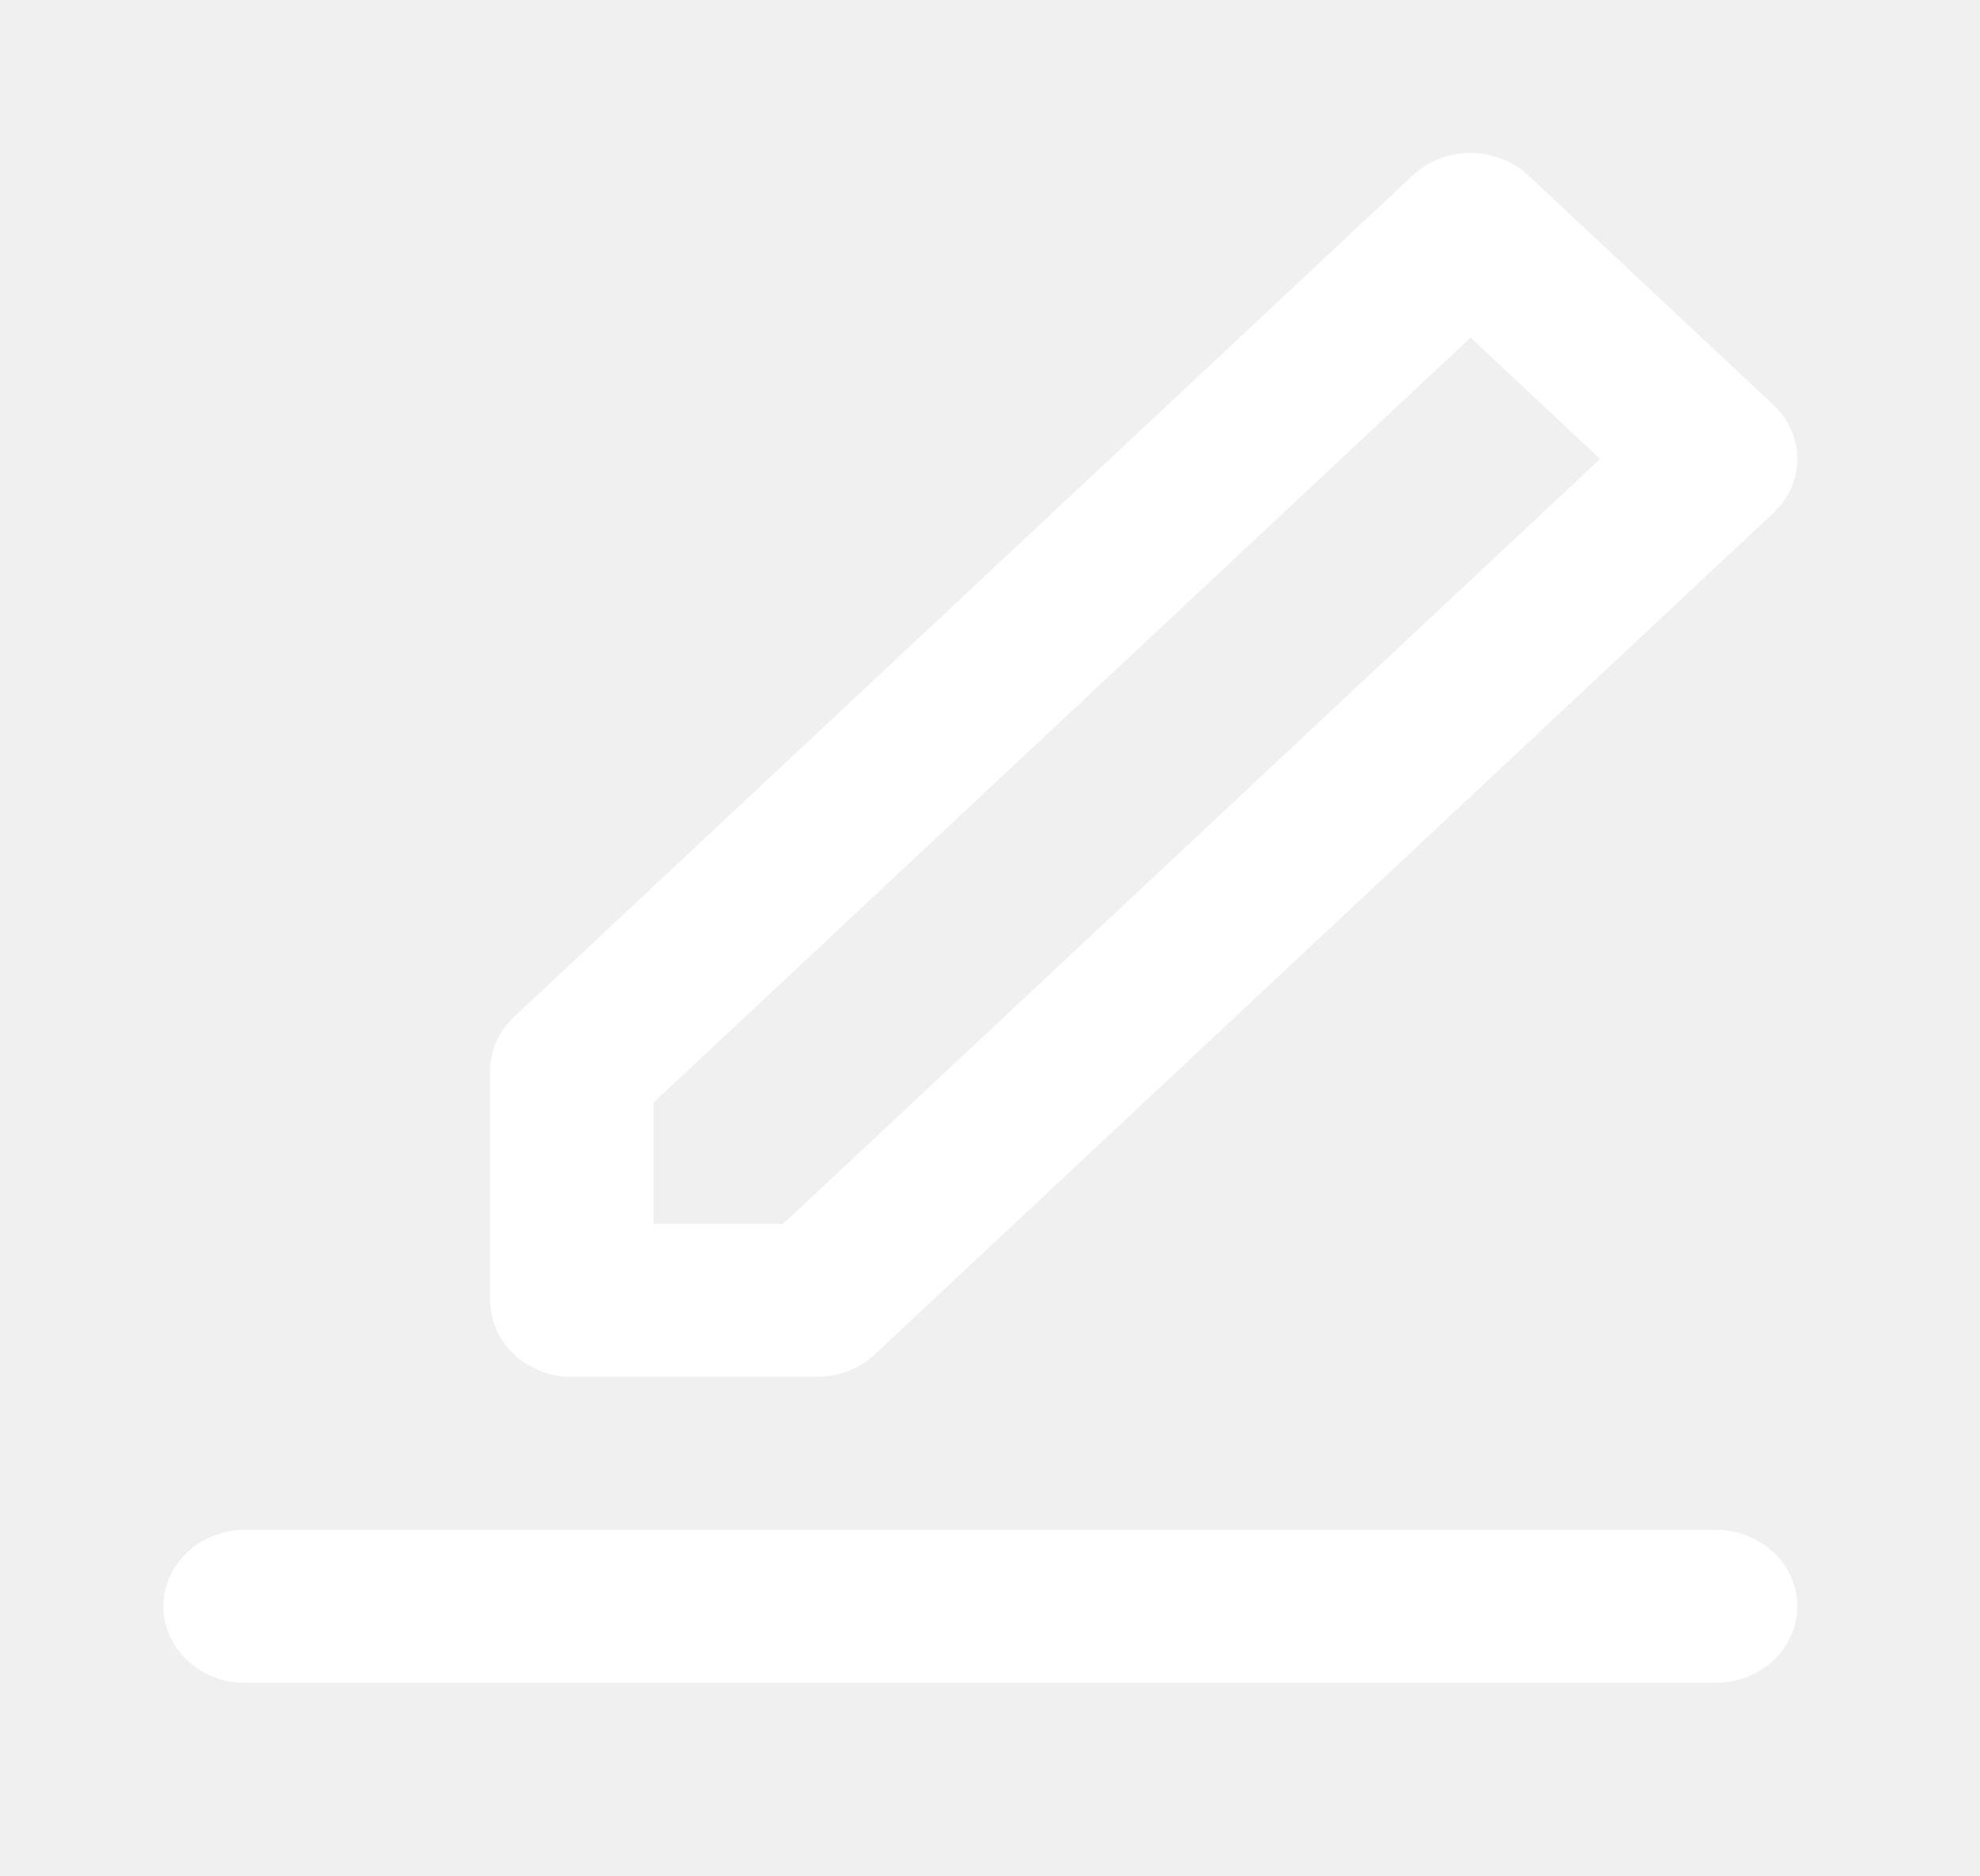
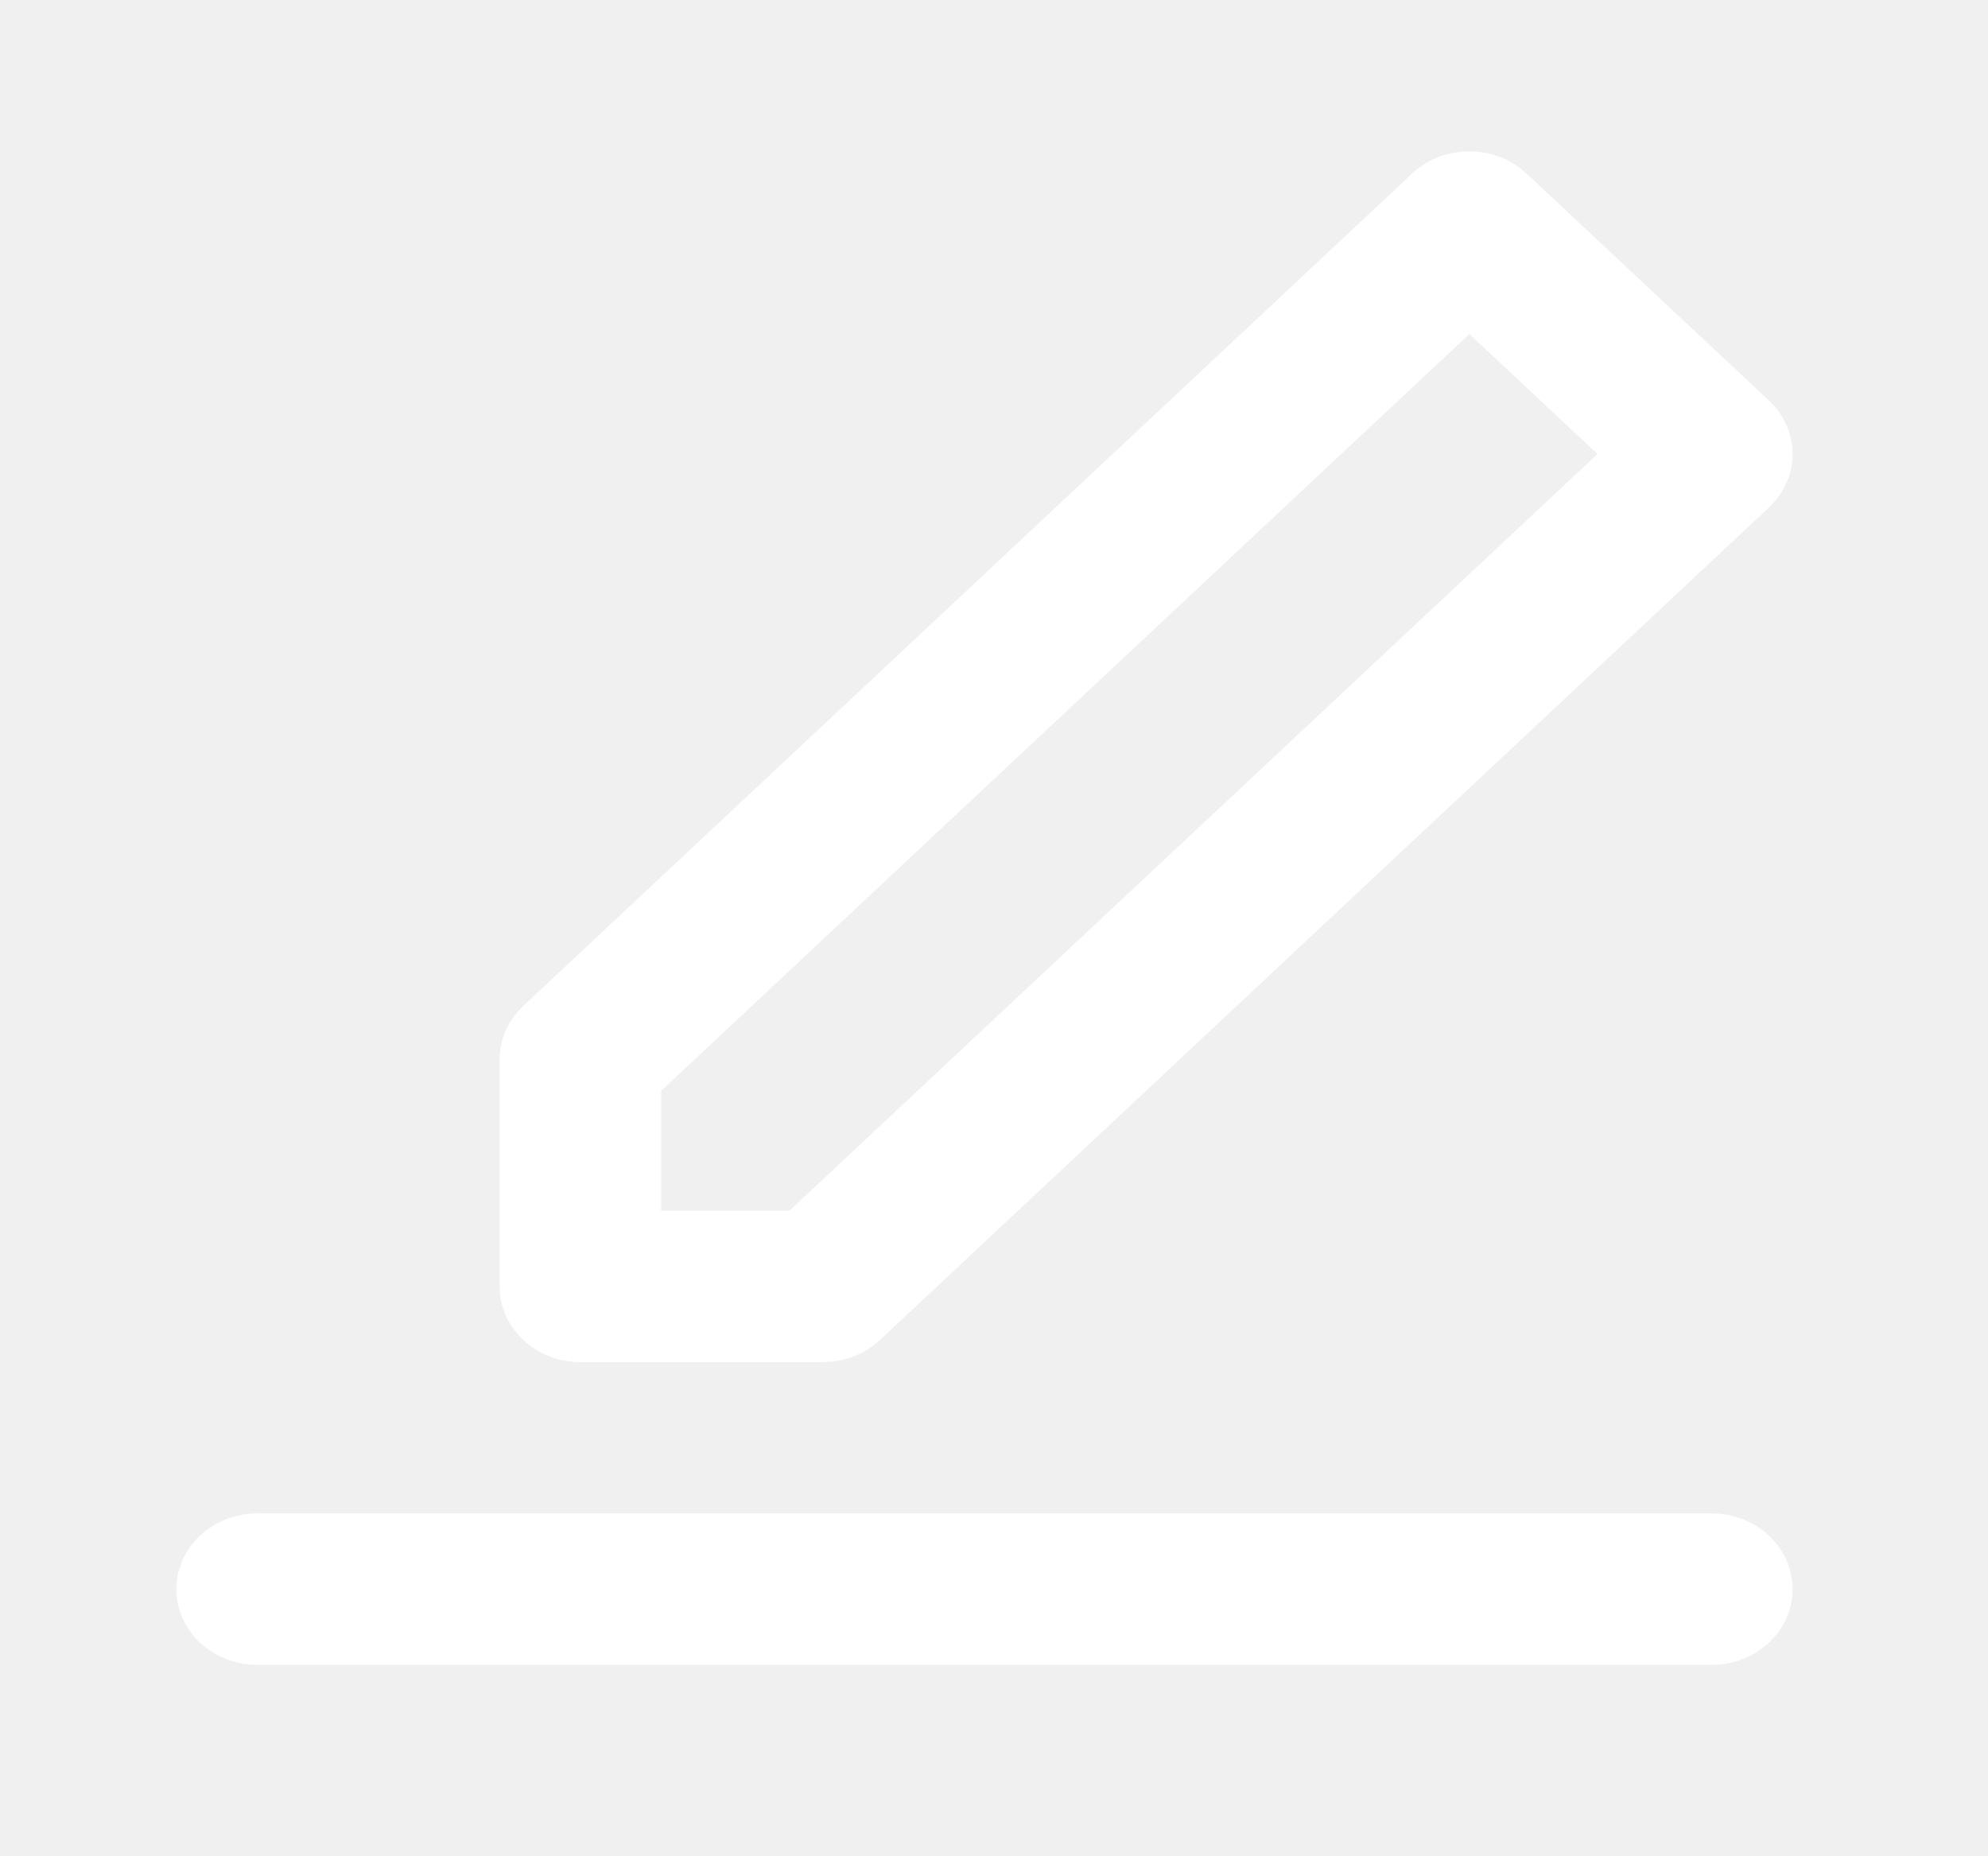
- <svg xmlns="http://www.w3.org/2000/svg" width="38" height="36" viewBox="0 0 38 36" fill="none">
+ <svg xmlns="http://www.w3.org/2000/svg" width="30" height="28" viewBox="0 0 38 36" fill="none">
  <path fill-rule="evenodd" clip-rule="evenodd" d="M32.926 29.364C33.792 29.364 34.494 30.022 34.494 30.832C34.494 31.643 33.792 32.301 32.926 32.301H4.704C3.838 32.301 3.136 31.643 3.136 30.832C3.136 30.022 3.838 29.364 4.704 29.364H32.926ZM9.867 19.517L27.114 3.366C27.679 2.837 28.568 2.796 29.183 3.244L29.331 3.366L34.035 7.771C34.6 8.3 34.644 9.133 34.165 9.709L34.035 9.847L16.788 25.998C16.543 26.227 16.225 26.373 15.885 26.415L15.679 26.428H10.975C10.171 26.428 9.509 25.861 9.418 25.131L9.408 24.96V20.555C9.408 20.23 9.522 19.917 9.731 19.662L9.867 19.517L27.114 3.366L9.867 19.517ZM28.223 6.481L12.543 21.163V23.491H15.03L30.709 8.809L28.223 6.481Z" fill="white" />
</svg>
